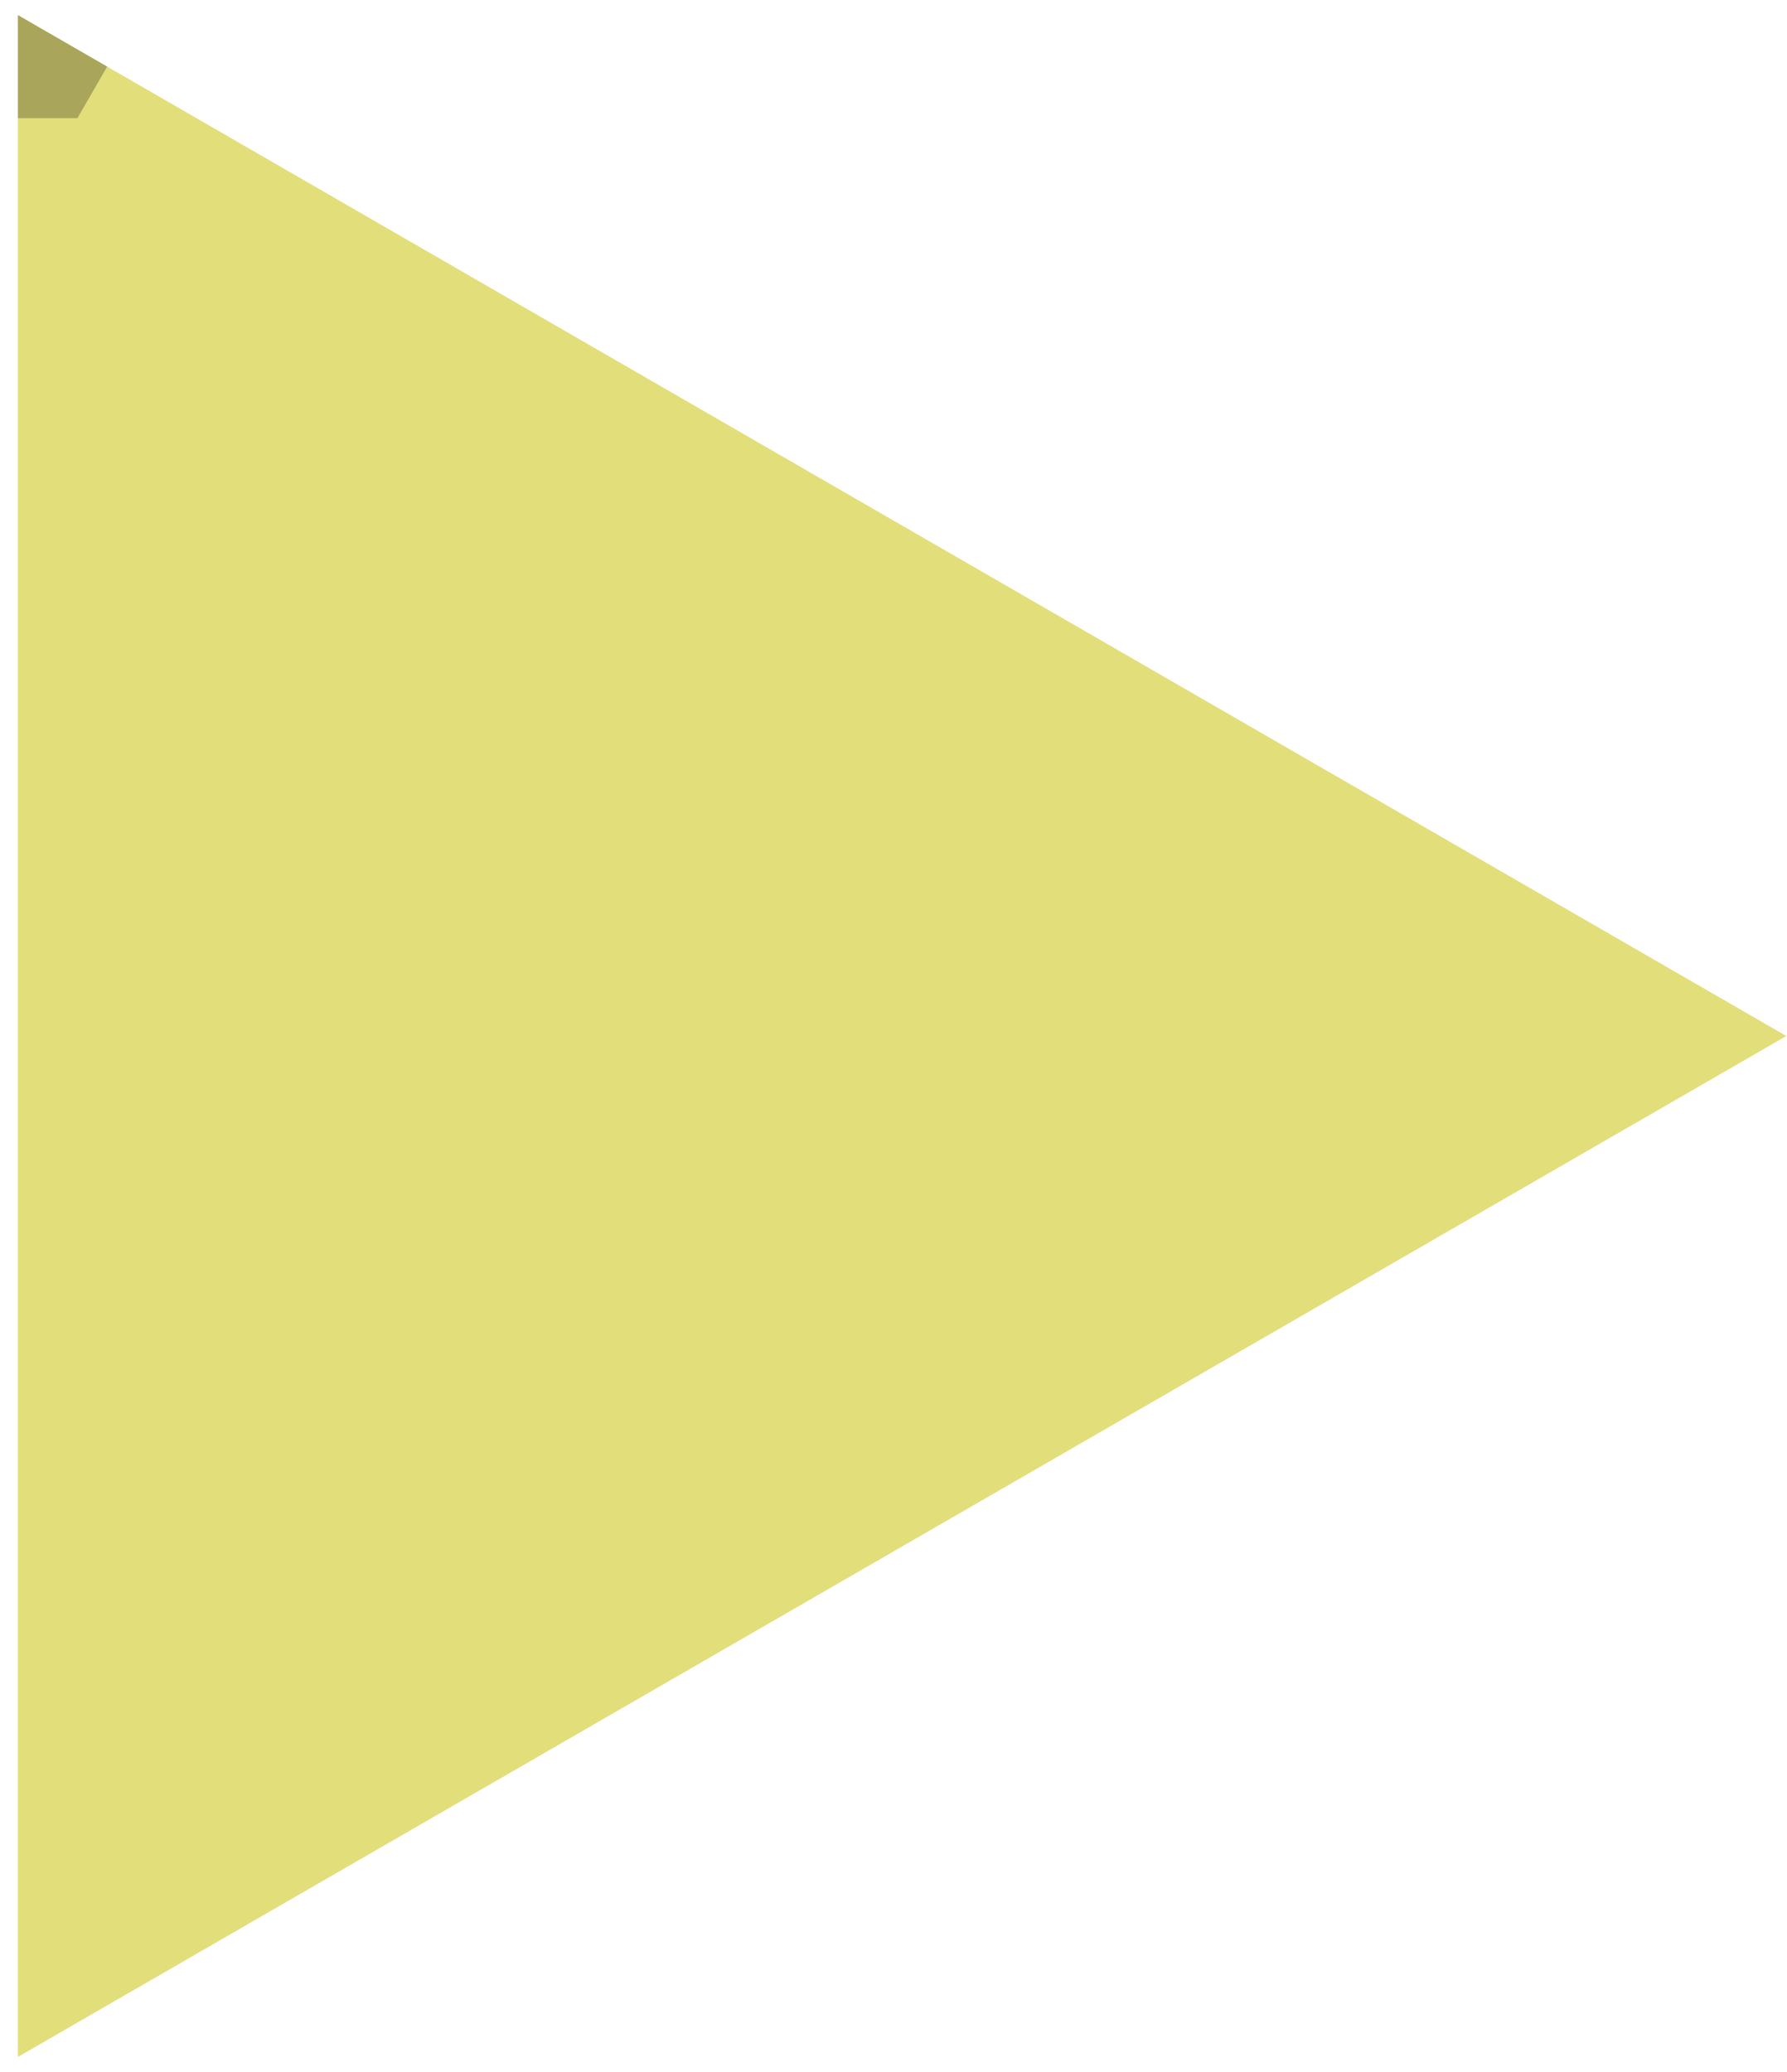
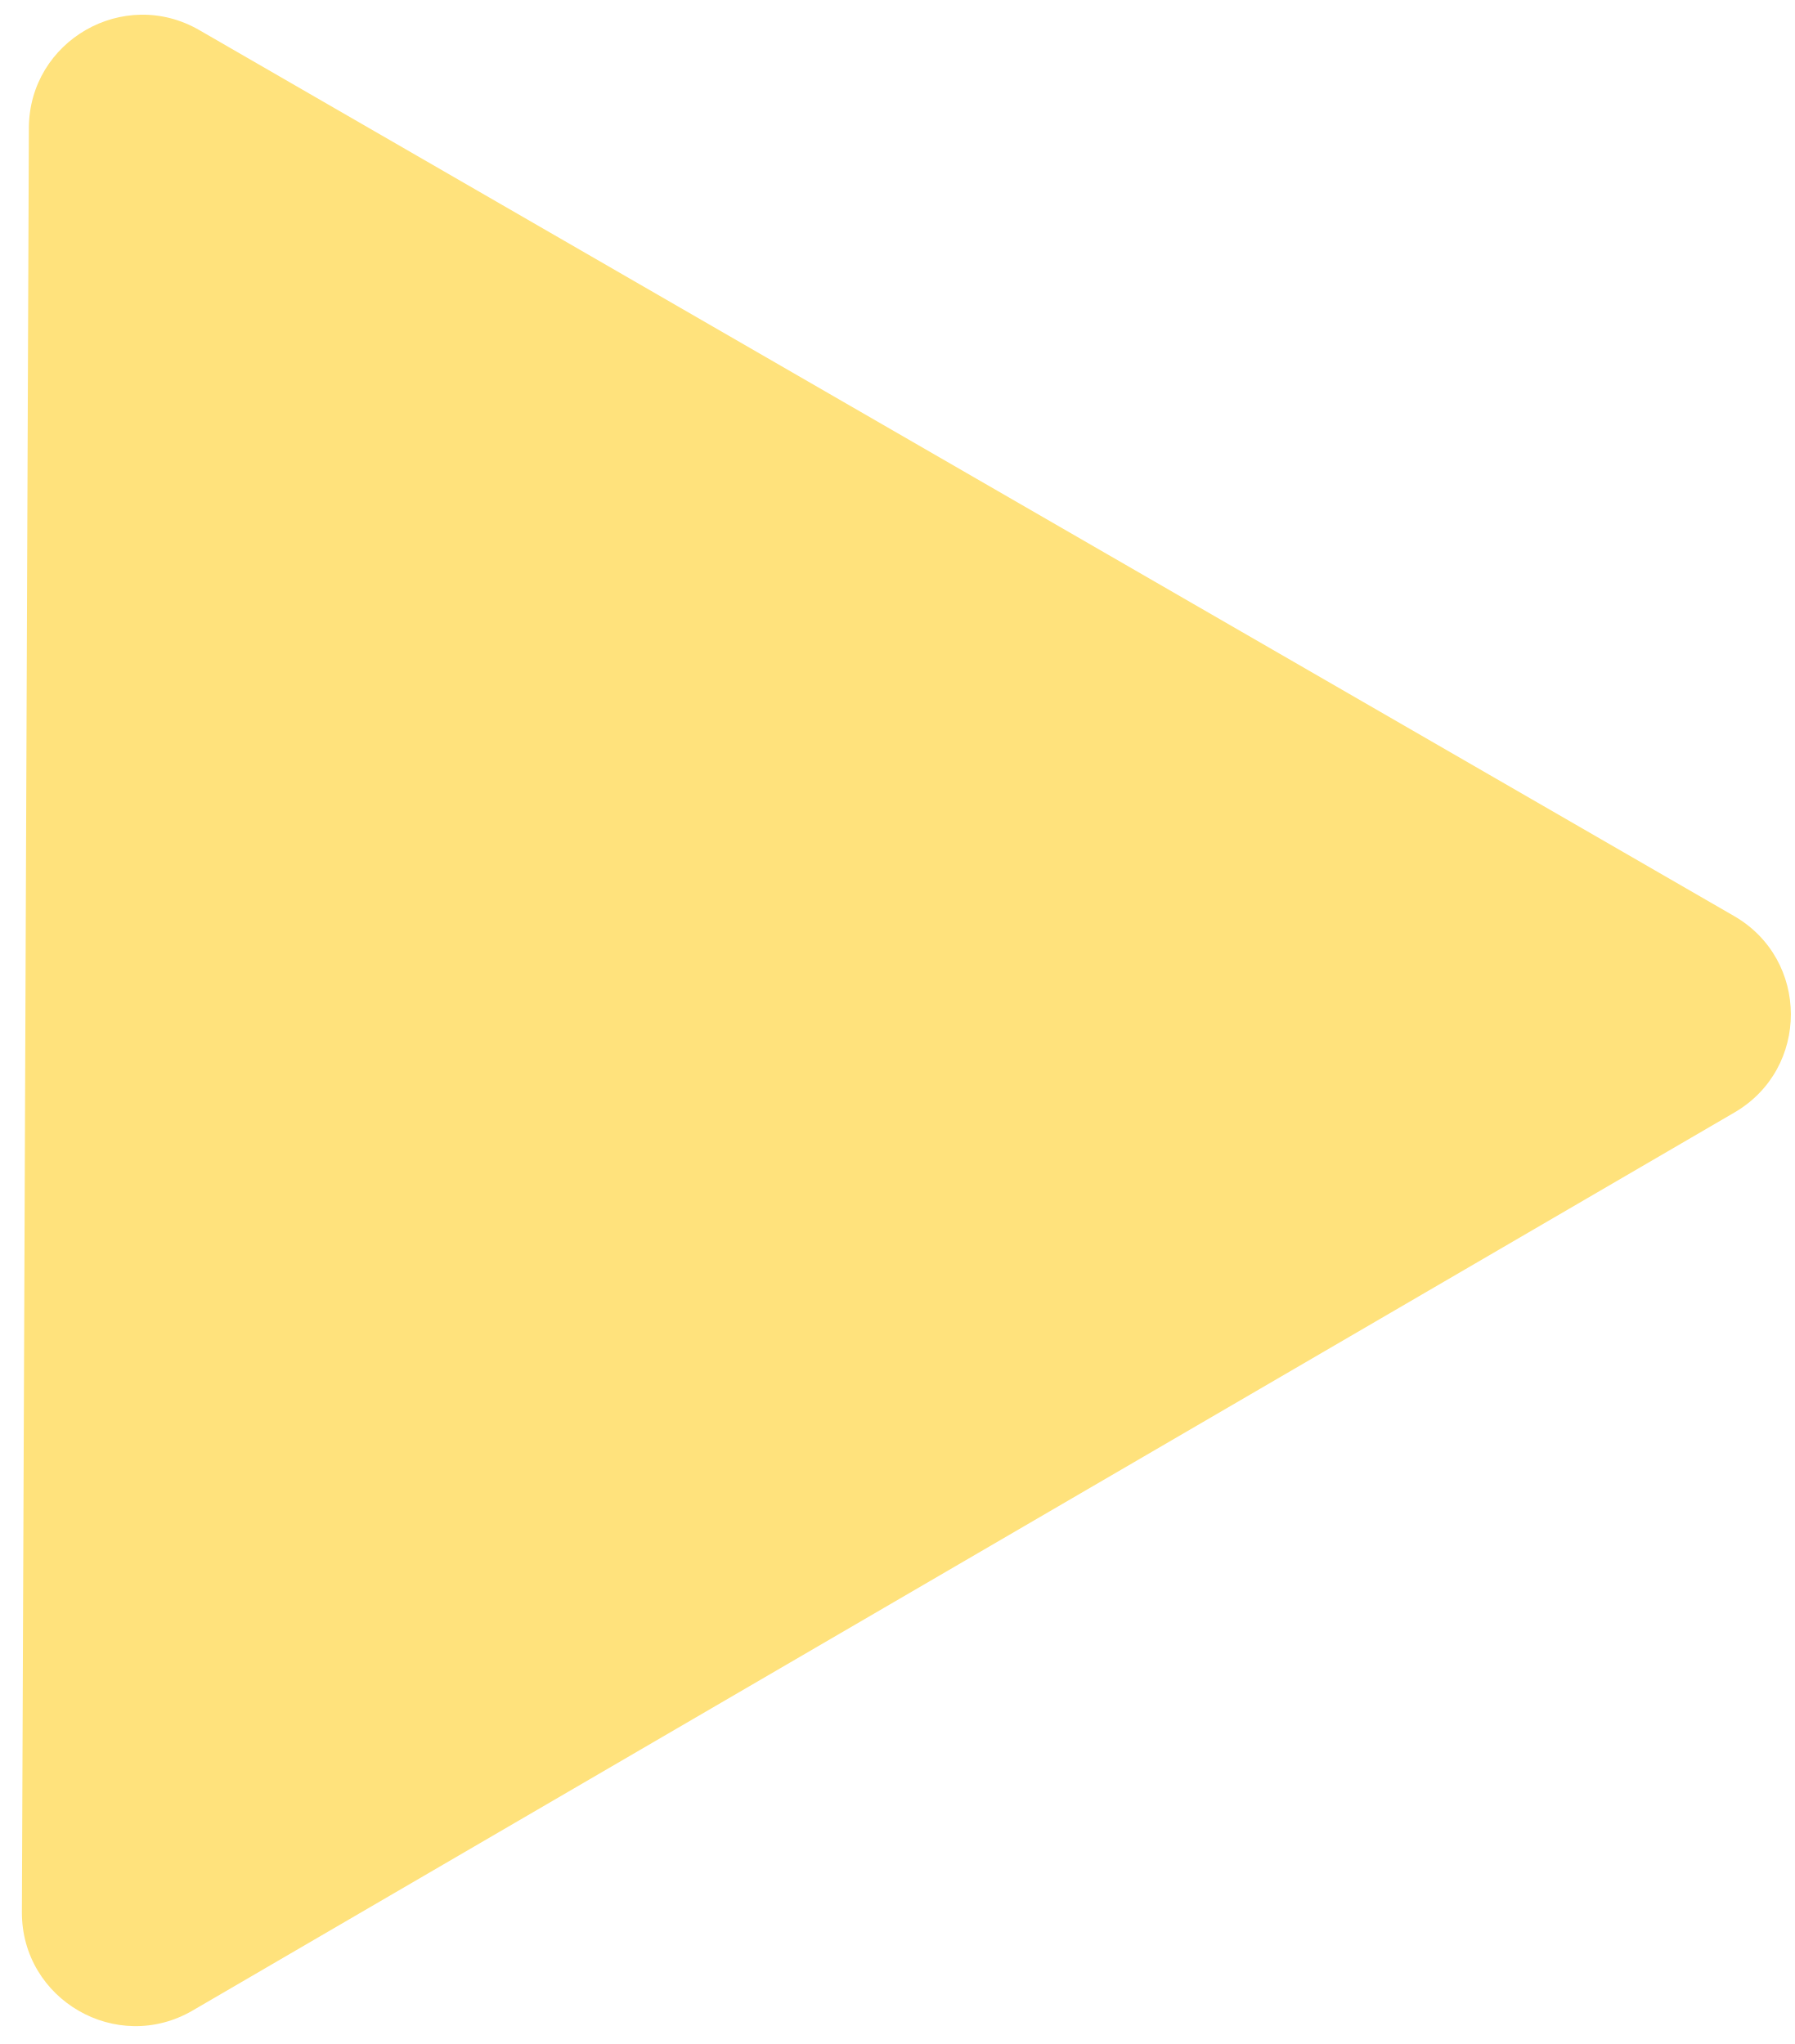
- <svg xmlns="http://www.w3.org/2000/svg" id="Polygon1" width="75" height="87" viewBox="0 0 75 87" fill="none" style="max-width: 100%; max-height: 100%;">
-   <path d="M75 43.5L0.75 86.368L0.75 0.632L75 43.5Z" fill="#E2DE7A" stroke-dasharray="0,0,0,257.21">
-     <animate attributeType="XML" attributeName="stroke-dasharray" repeatCount="1" dur="3.125s" values="0,0,0,257.21;            0,128.605,128.605,0;            257.21,0,0,0" keyTimes="0; 0.5; 1" fill="freeze" />
-   </path>
-   <path d="M3.25 4.962L70 43.5L3.25 82.038L3.25 4.962Z" stroke="black" stroke-opacity="0.25" stroke-width="5" stroke-dasharray="0,0,0,231.229">
-     <animate attributeType="XML" attributeName="stroke-dasharray" repeatCount="1" dur="3.125s" values="0,0,0,231.229;            0,115.614,115.614,0;            231.229,0,0,0" keyTimes="0; 0.5; 1" fill="freeze" />
-   </path>
-   <setting>{"type":"direct","speed":16,"random":1,"shift":1,"size":1,"rupture":50}</setting>
+ <svg xmlns="http://www.w3.org/2000/svg" width="79" height="90" viewBox="0 0 79 90" fill="none">
+   <path d="M8.48 88.526C5.14 90.473 0.948 88.053 0.964 84.187L1.271 5.634C1.286 1.794 5.445 -0.596 8.771 1.324L76.338 40.334C79.664 42.254 79.673 47.051 76.355 48.984L8.48 88.526Z" fill="#FFE27C" />
</svg>
